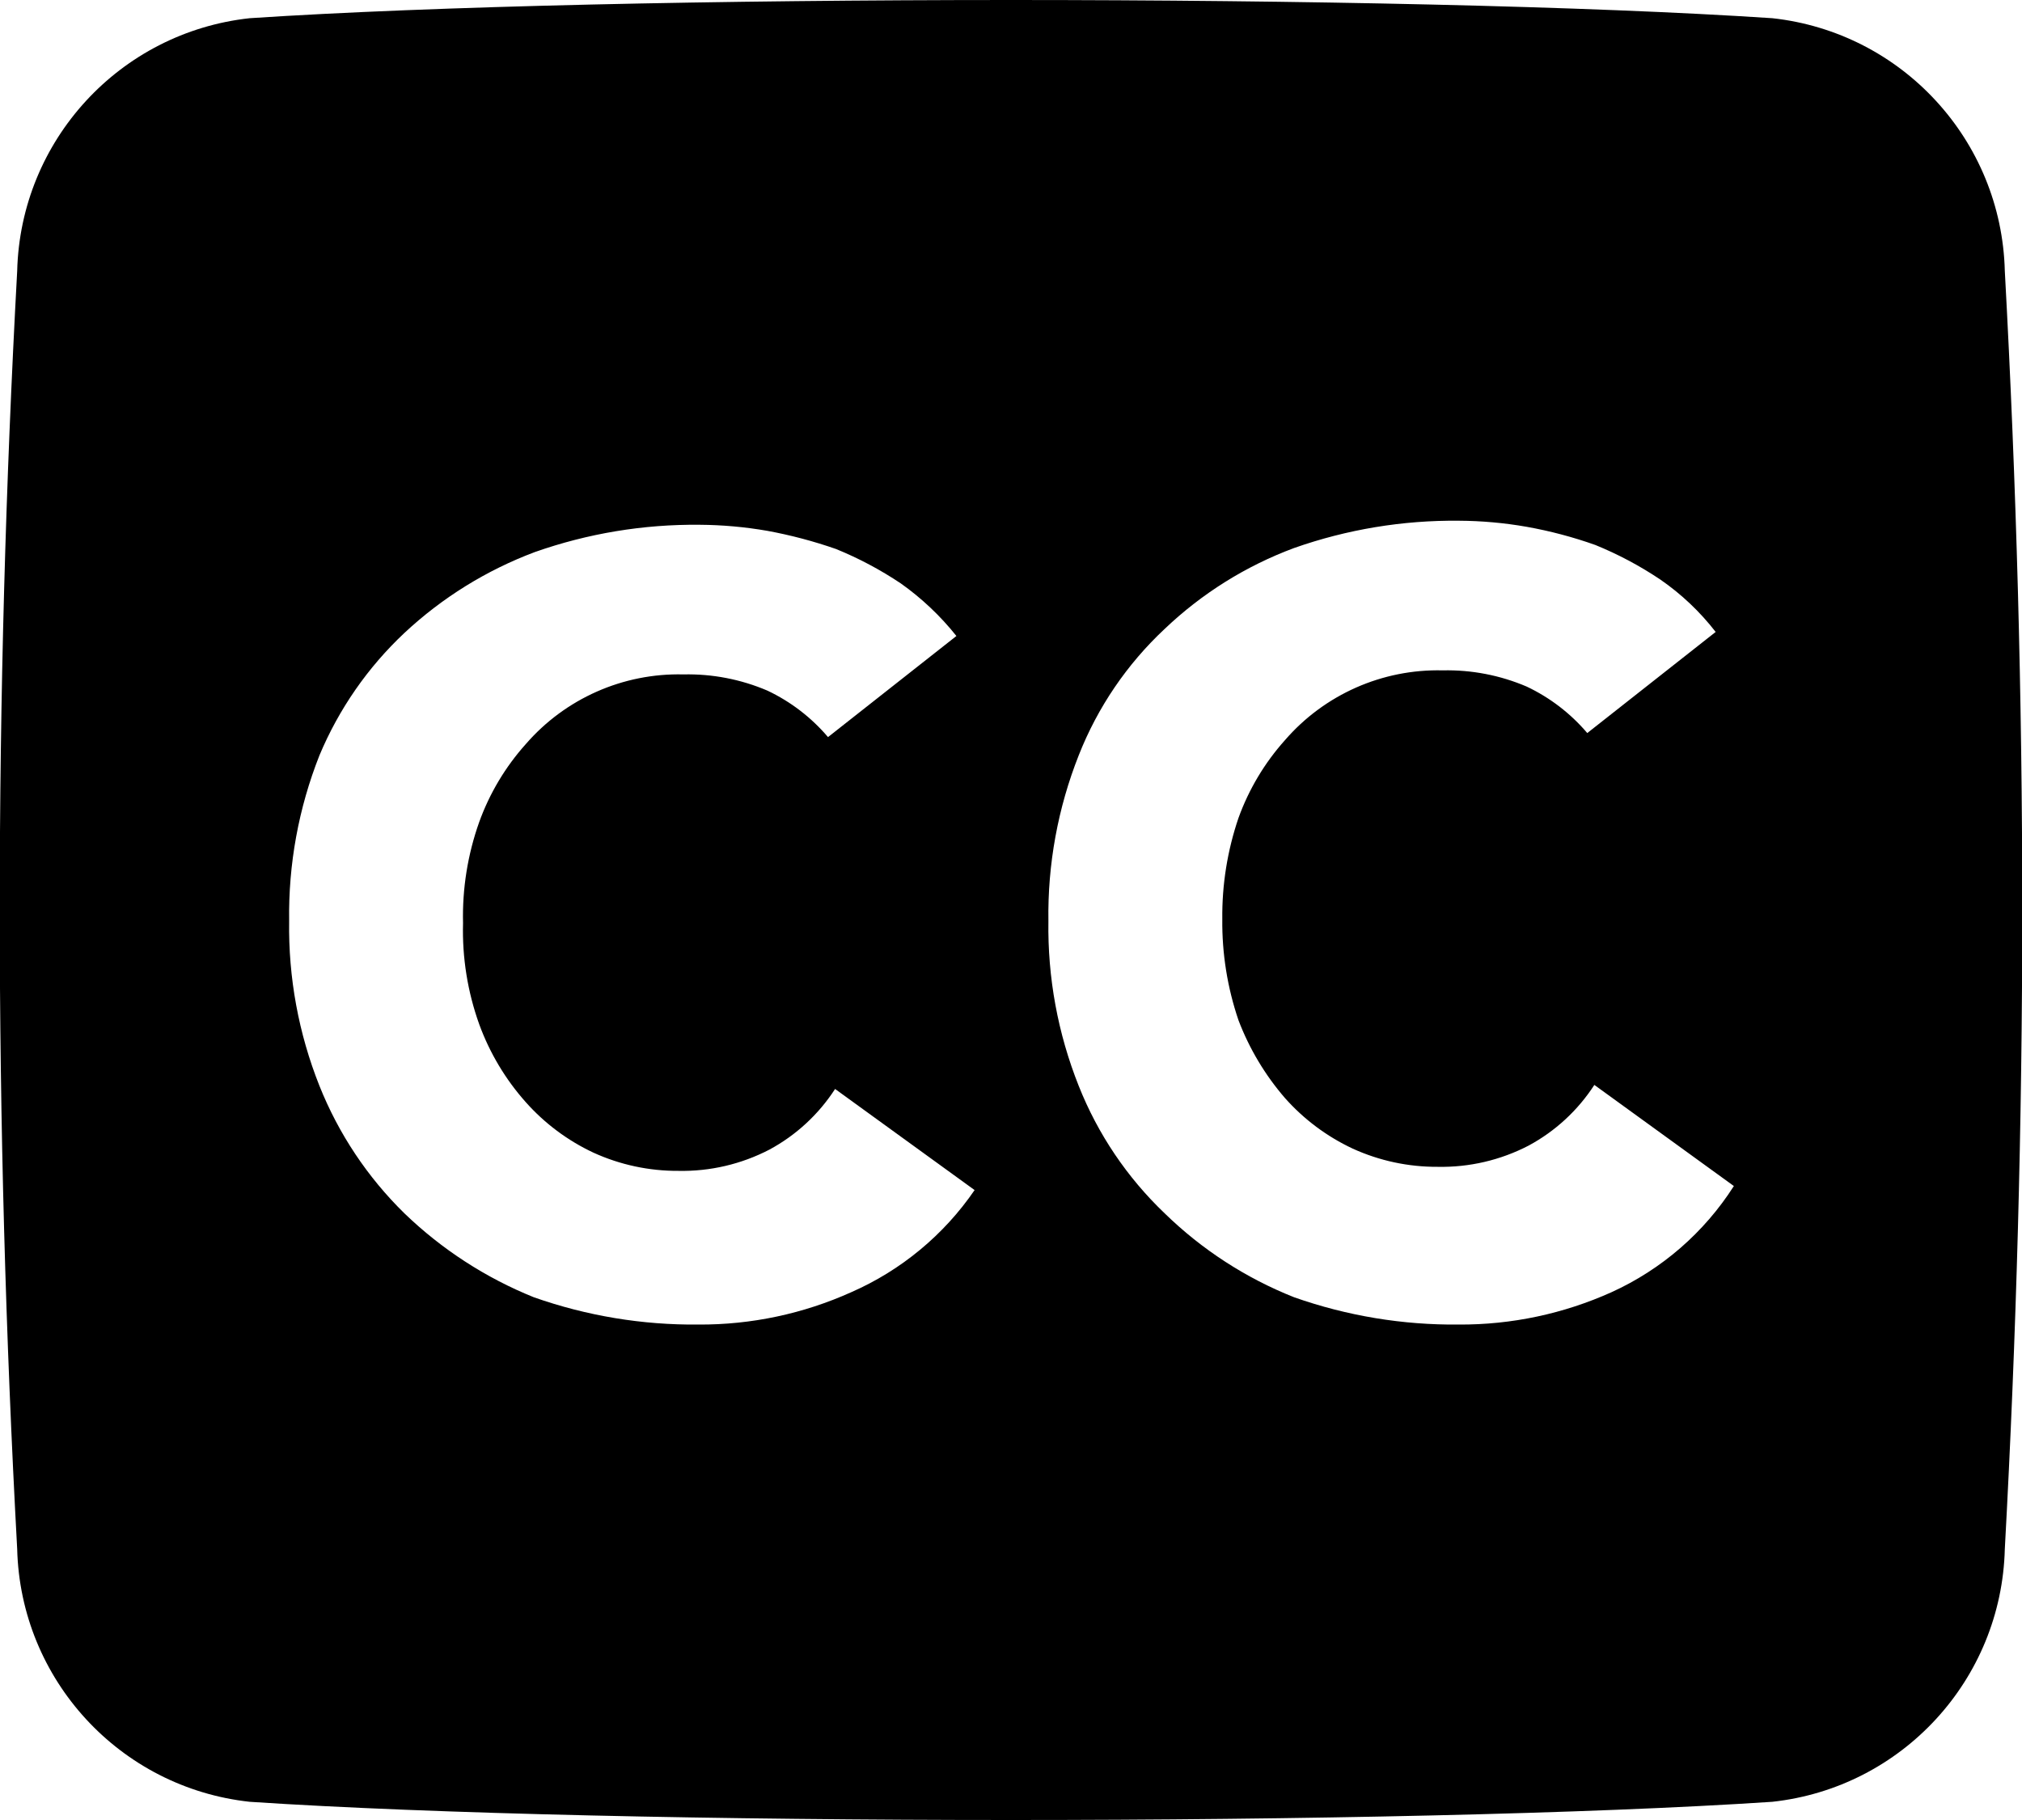
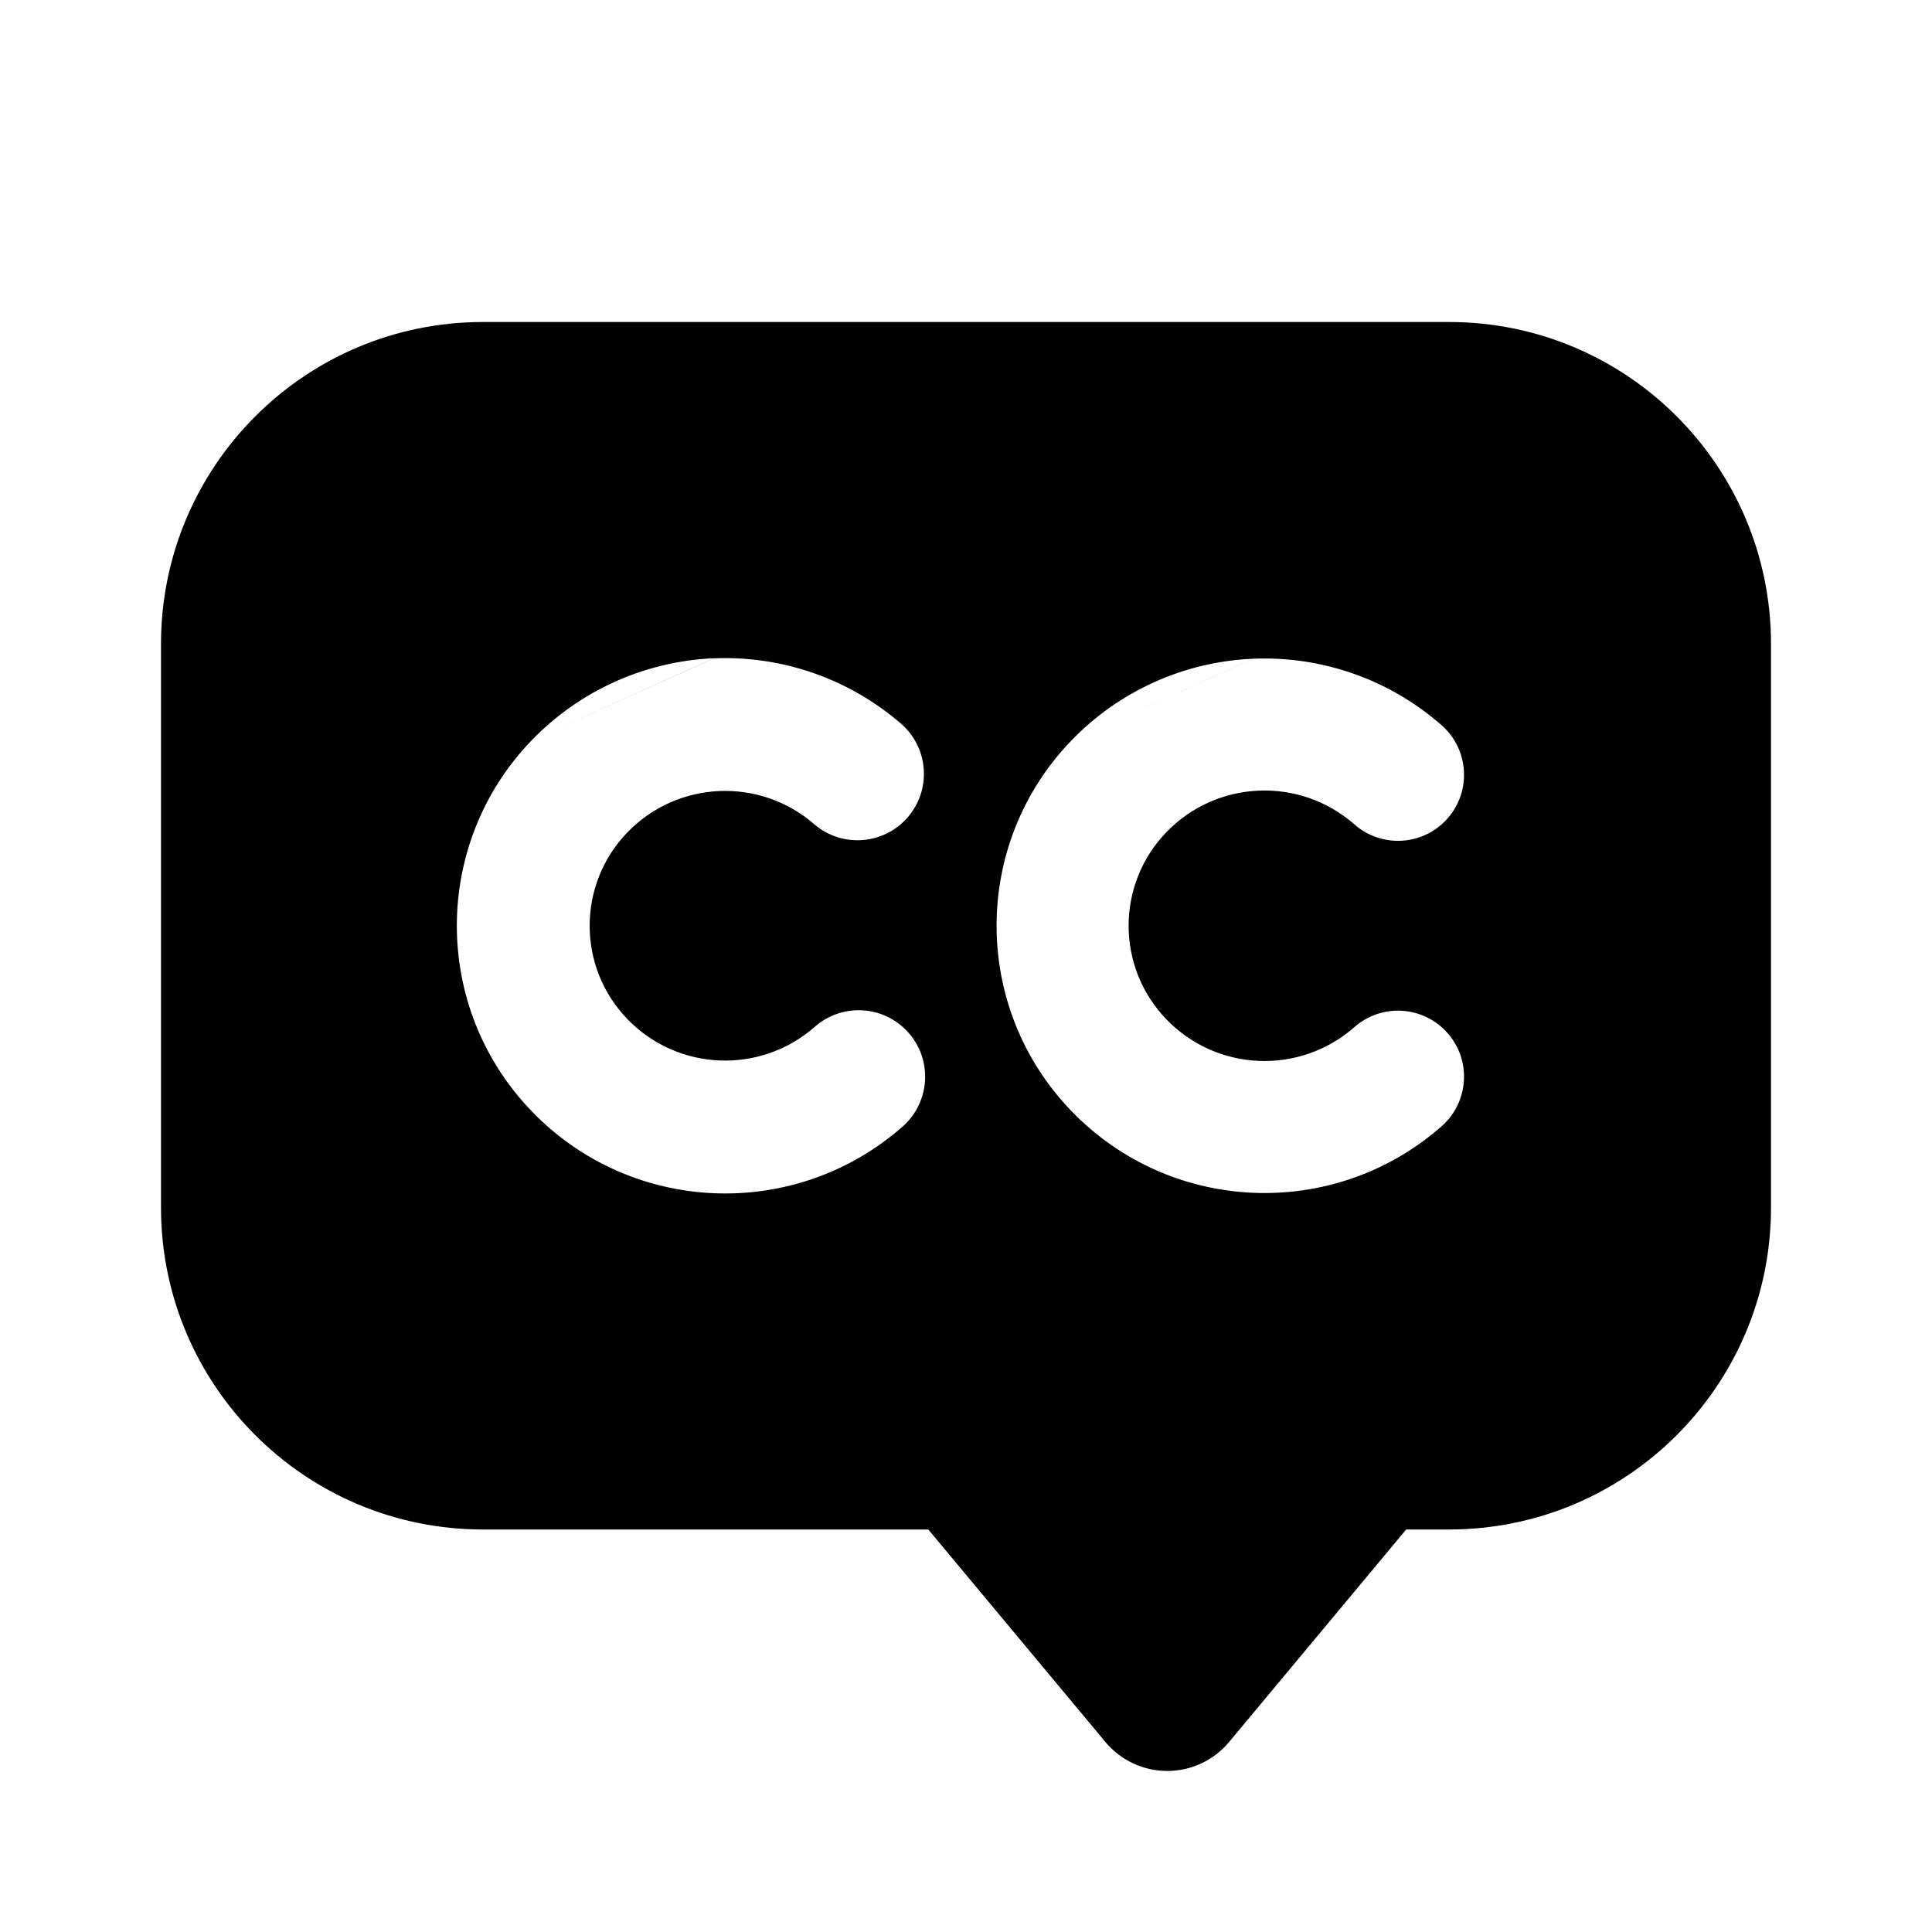
- <svg aria-hidden="true" viewBox="0 0 20 18" slot="on">
-   <path d="M19.83 2.68a2.58 2.58 0 0 0-2.3-2.5C13.91-.06 6.09-.06 2.47.18a2.58 2.58 0 0 0-2.3 2.5 115.86 115.86 0 0 0 0 12.64 2.58 2.58 0 0 0 2.3 2.5c3.62.24 11.44.24 15.06 0a2.58 2.58 0 0 0 2.3-2.5 115.86 115.86 0 0 0 0-12.64ZM8.42 12.78a3.63 3.63 0 0 1-1.51.32 4.76 4.76 0 0 1-1.63-.27A4 4 0 0 1 4 12a3.67 3.67 0 0 1-.84-1.26 4.23 4.23 0 0 1-.3-1.63 4.28 4.28 0 0 1 .3-1.64A3.53 3.53 0 0 1 4 6.26a3.89 3.89 0 0 1 1.29-.8 4.76 4.76 0 0 1 1.63-.27 4.06 4.06 0 0 1 .67.06 4.57 4.57 0 0 1 .68.18 3.59 3.59 0 0 1 .64.34 2.7 2.7 0 0 1 .55.52l-1.27 1a1.79 1.79 0 0 0-.6-.46 2 2 0 0 0-.83-.16 2 2 0 0 0-1.56.69 2.35 2.35 0 0 0-.46.77 2.78 2.78 0 0 0-.16 1 2.74 2.74 0 0 0 .16 1 2.39 2.39 0 0 0 .46.77 2.07 2.07 0 0 0 .67.5 2 2 0 0 0 .84.18 1.87 1.87 0 0 0 .9-.21 1.78 1.78 0 0 0 .65-.6l1.38 1a2.88 2.88 0 0 1-1.22 1.01Zm7.52 0a3.63 3.63 0 0 1-1.51.32 4.76 4.76 0 0 1-1.63-.27 3.89 3.89 0 0 1-1.28-.83 3.55 3.55 0 0 1-.85-1.26 4.23 4.23 0 0 1-.3-1.63 4.28 4.28 0 0 1 .3-1.64 3.43 3.43 0 0 1 .85-1.25 3.75 3.75 0 0 1 1.28-.8 4.76 4.76 0 0 1 1.63-.27 4 4 0 0 1 .67.06 4.27 4.27 0 0 1 .68.18 3.59 3.59 0 0 1 .64.34 2.46 2.46 0 0 1 .55.52l-1.27 1a1.79 1.79 0 0 0-.6-.46 2 2 0 0 0-.83-.16 2 2 0 0 0-1.56.69 2.35 2.35 0 0 0-.46.77 3 3 0 0 0-.16 1 3 3 0 0 0 .16 1 2.58 2.58 0 0 0 .46.77 2.07 2.07 0 0 0 .67.5 2 2 0 0 0 .84.18 1.87 1.87 0 0 0 .9-.21 1.78 1.78 0 0 0 .65-.6l1.38 1a2.82 2.82 0 0 1-1.21 1.05Z" />
+ <svg slot="on" aria-hidden="true" fill="none" viewBox="0 0 24 24">
+   <path fill="currentColor" fill-rule="evenodd" d="M2 8a4 4 0 0 1 4-4h12a4 4 0 0 1 4 4v7a4 4 0 0 1-4 4h-.532l-2.2 2.64a1 1 0 0 1-1.536 0l-2.2-2.64H5.999A4 4 0 0 1 2 15V8Zm13.57.183a3.333 3.333 0 0 1 2.338.826.82.82 0 0 1-1.083 1.232 1.693 1.693 0 0 0-2.336.097 1.674 1.674 0 0 0 0 2.324 1.692 1.692 0 0 0 2.336.097.82.82 0 0 1 1.083 1.232 3.333 3.333 0 0 1-4.6-.191 3.314 3.314 0 0 1 0-4.6m2.261-1.017c-.856.035-1.666.4-2.261 1.017Zm-6.7-.005a3.338 3.338 0 0 1 2.342.828.825.825 0 0 1-1.089 1.239 1.688 1.688 0 0 0-2.33.097 1.669 1.669 0 0 0 0 2.316 1.688 1.688 0 0 0 2.33.097.825.825 0 1 1 1.09 1.24 3.338 3.338 0 0 1-4.608-.192 3.319 3.319 0 0 1 0-4.606m2.265-1.02a3.347 3.347 0 0 0-2.265 1.02Z" clip-rule="evenodd" />
</svg>
